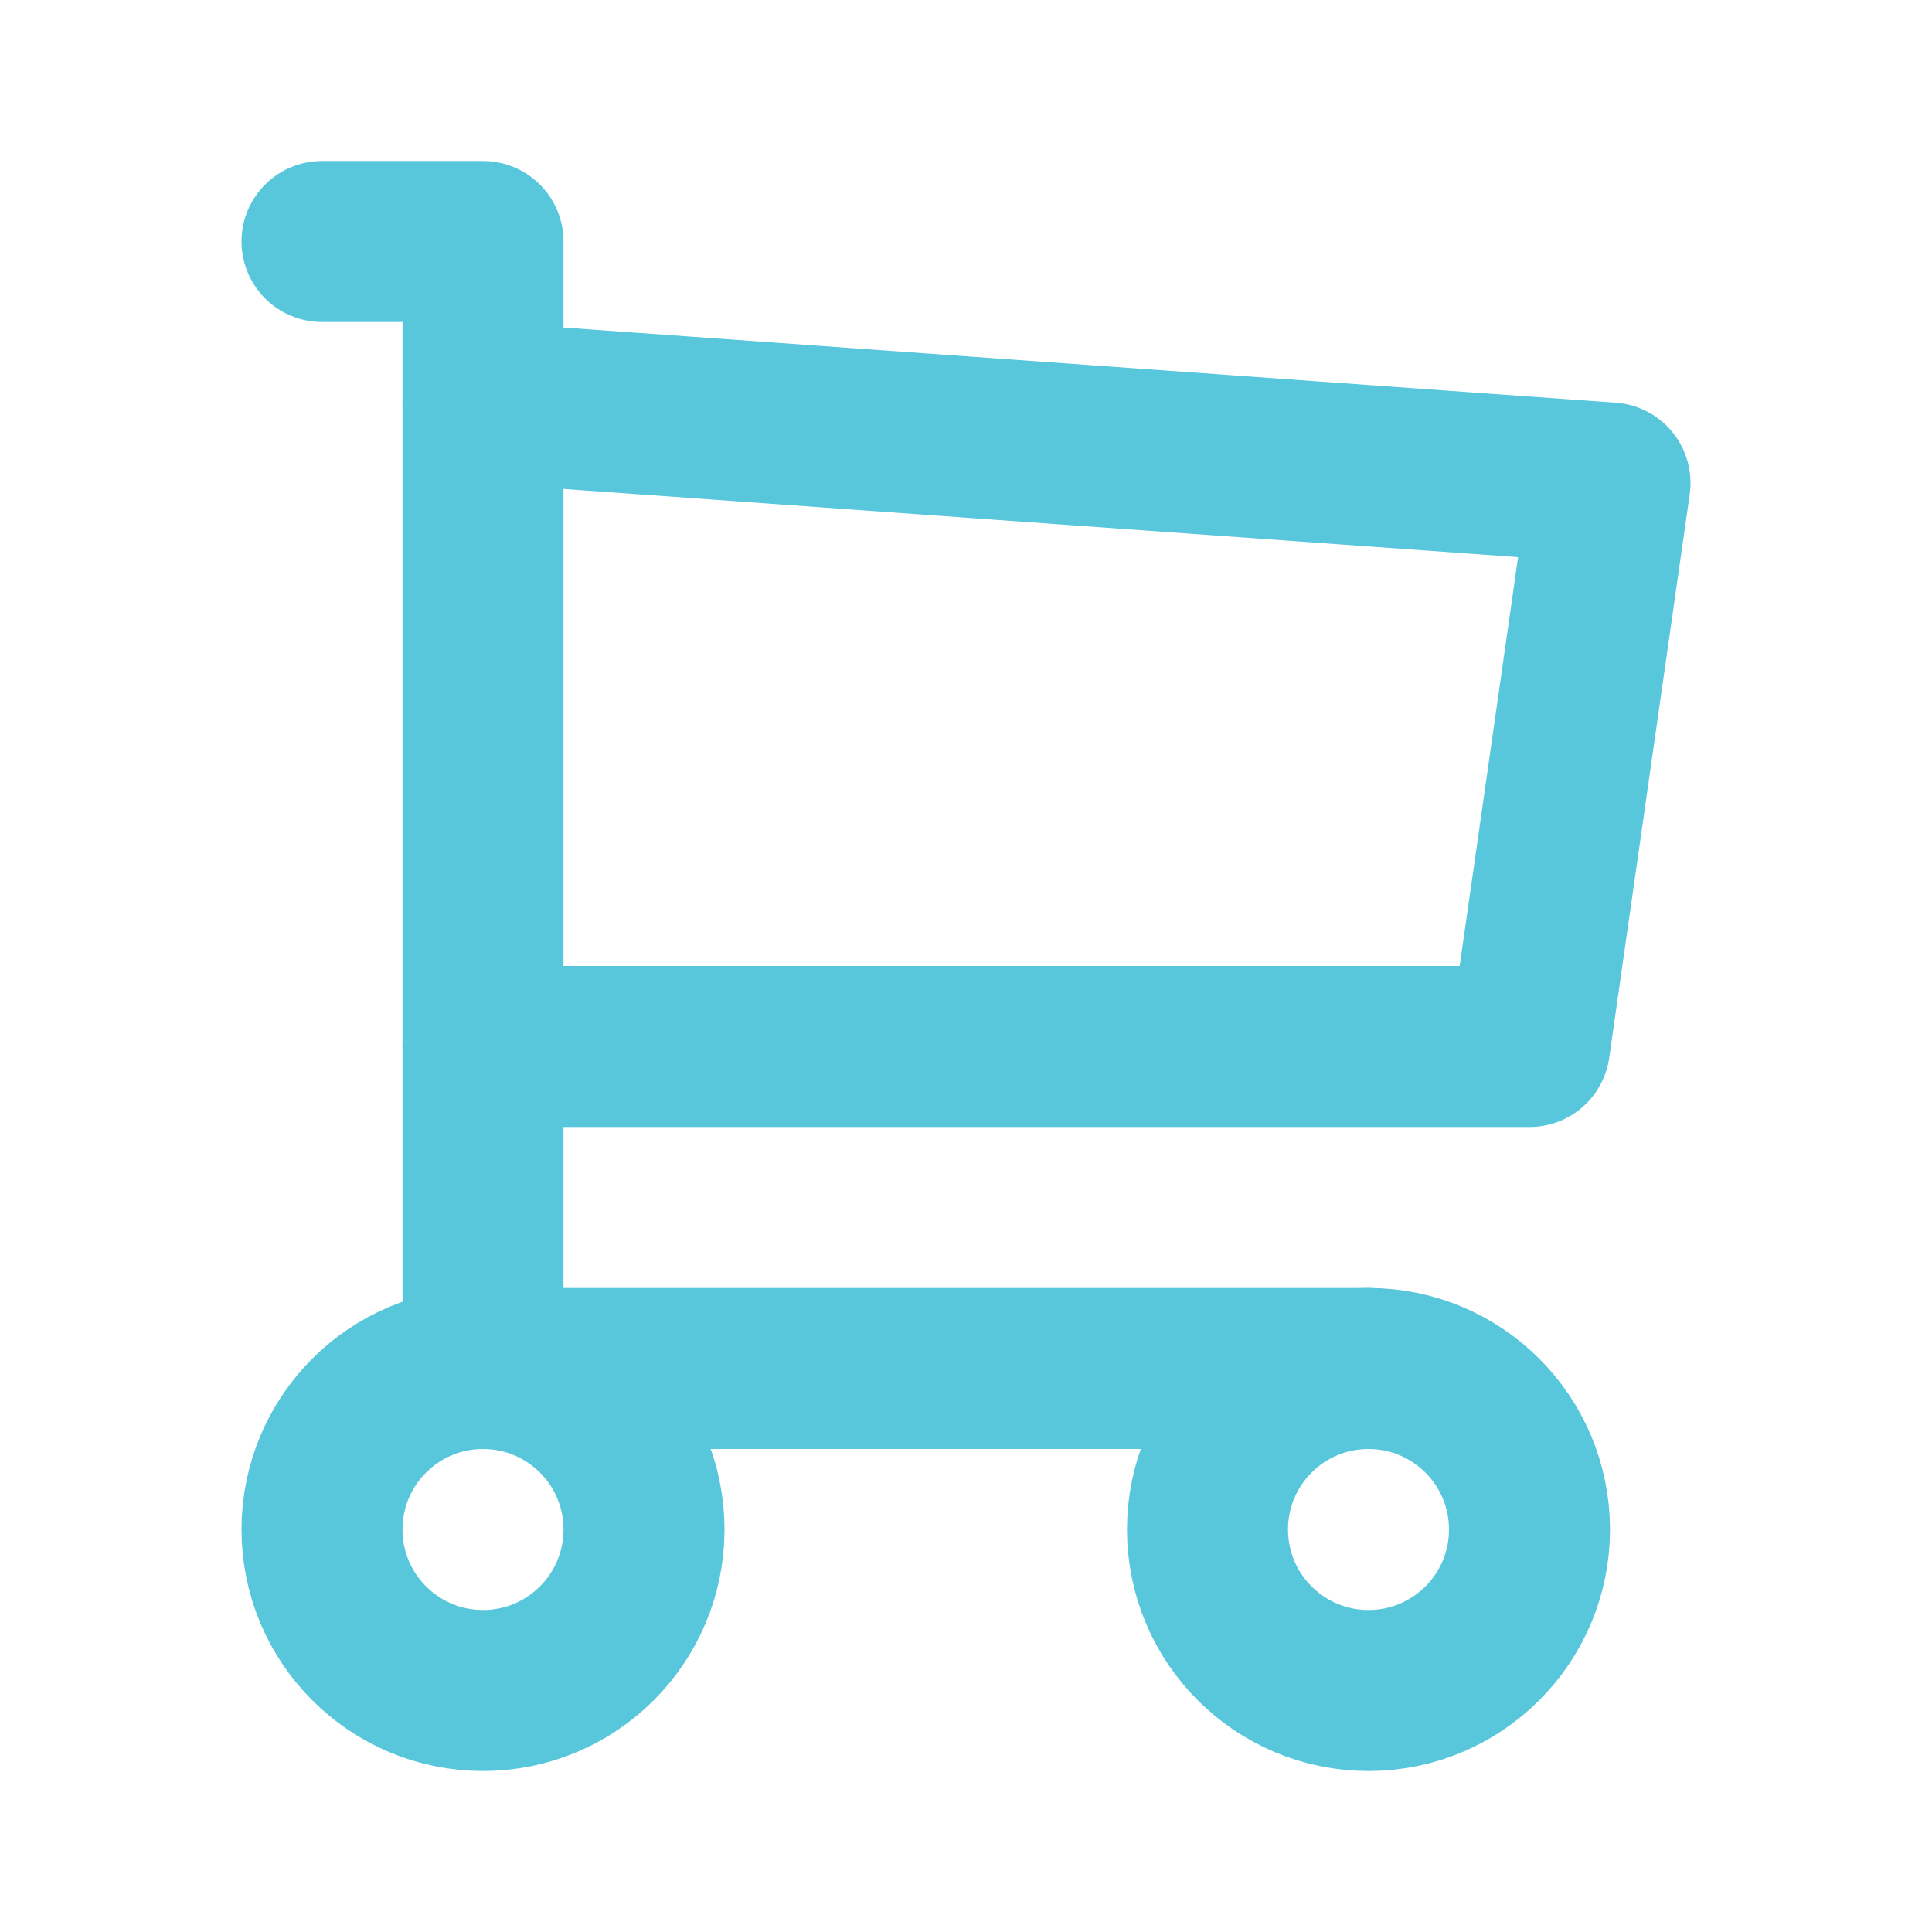
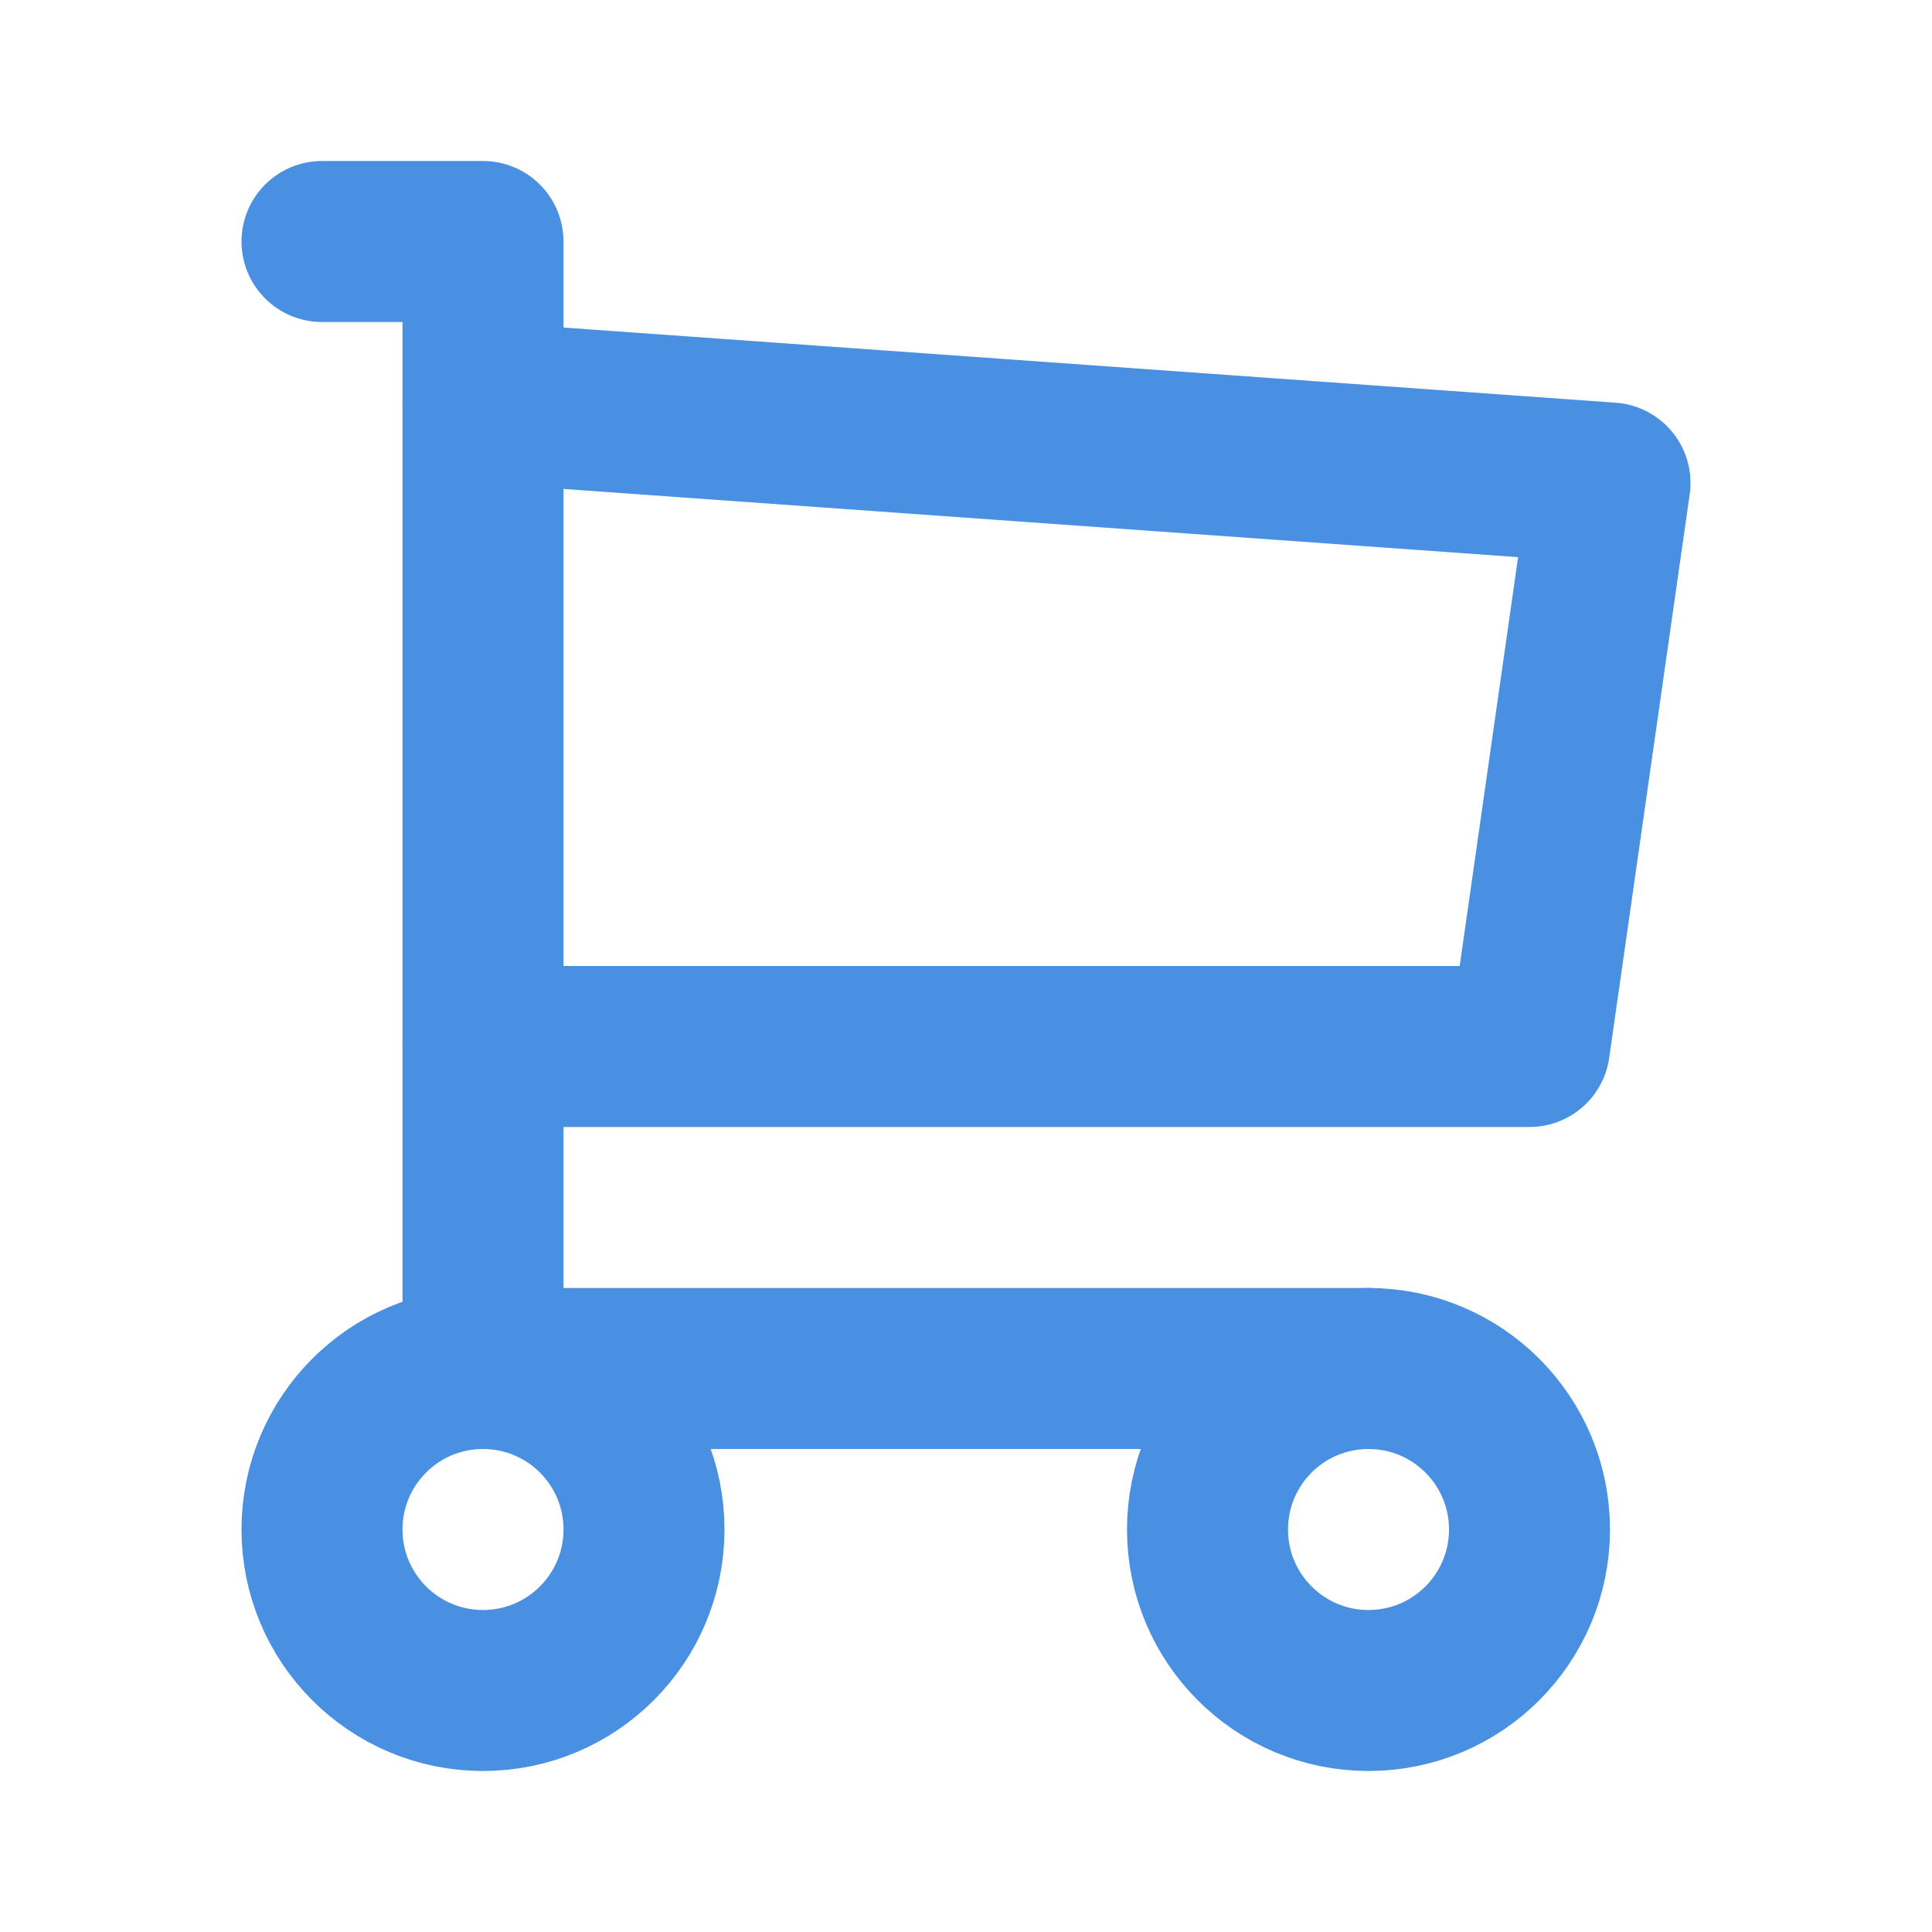
- <svg xmlns="http://www.w3.org/2000/svg" width="24" height="24" viewBox="0 0 24 24" fill="none" stroke="#58c7db" stroke-width="2" stroke-linecap="round" stroke-linejoin="round" class="icon icon-tabler icons-tabler-outline icon-tabler-shopping-cart">
+ <svg xmlns="http://www.w3.org/2000/svg" width="24" height="24" viewBox="0 0 24 24" fill="none" stroke="#4a90e2" stroke-width="2" stroke-linecap="round" stroke-linejoin="round" class="icon icon-tabler icons-tabler-outline icon-tabler-shopping-cart">
  <path stroke="none" d="M0 0h24v24H0z" fill="none" />
  <path d="M6 19m-2 0a2 2 0 1 0 4 0a2 2 0 1 0 -4 0" />
  <path d="M17 19m-2 0a2 2 0 1 0 4 0a2 2 0 1 0 -4 0" />
  <path d="M17 17h-11v-14h-2" />
  <path d="M6 5l14 1l-1 7h-13" />
</svg>
